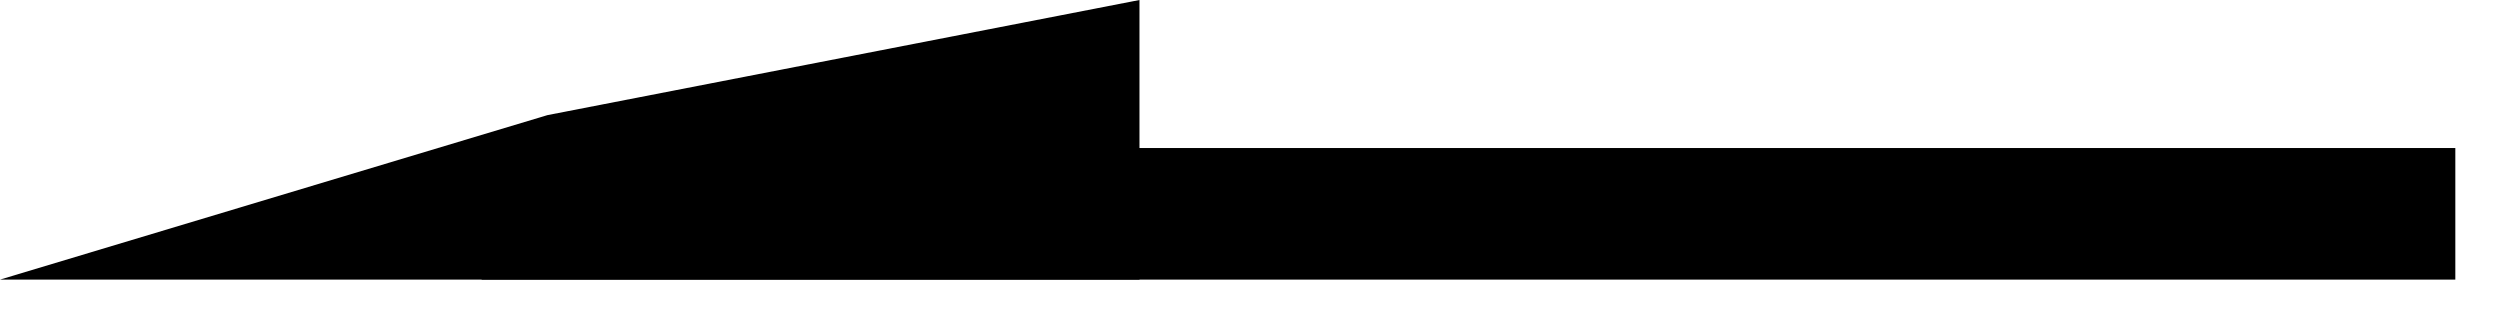
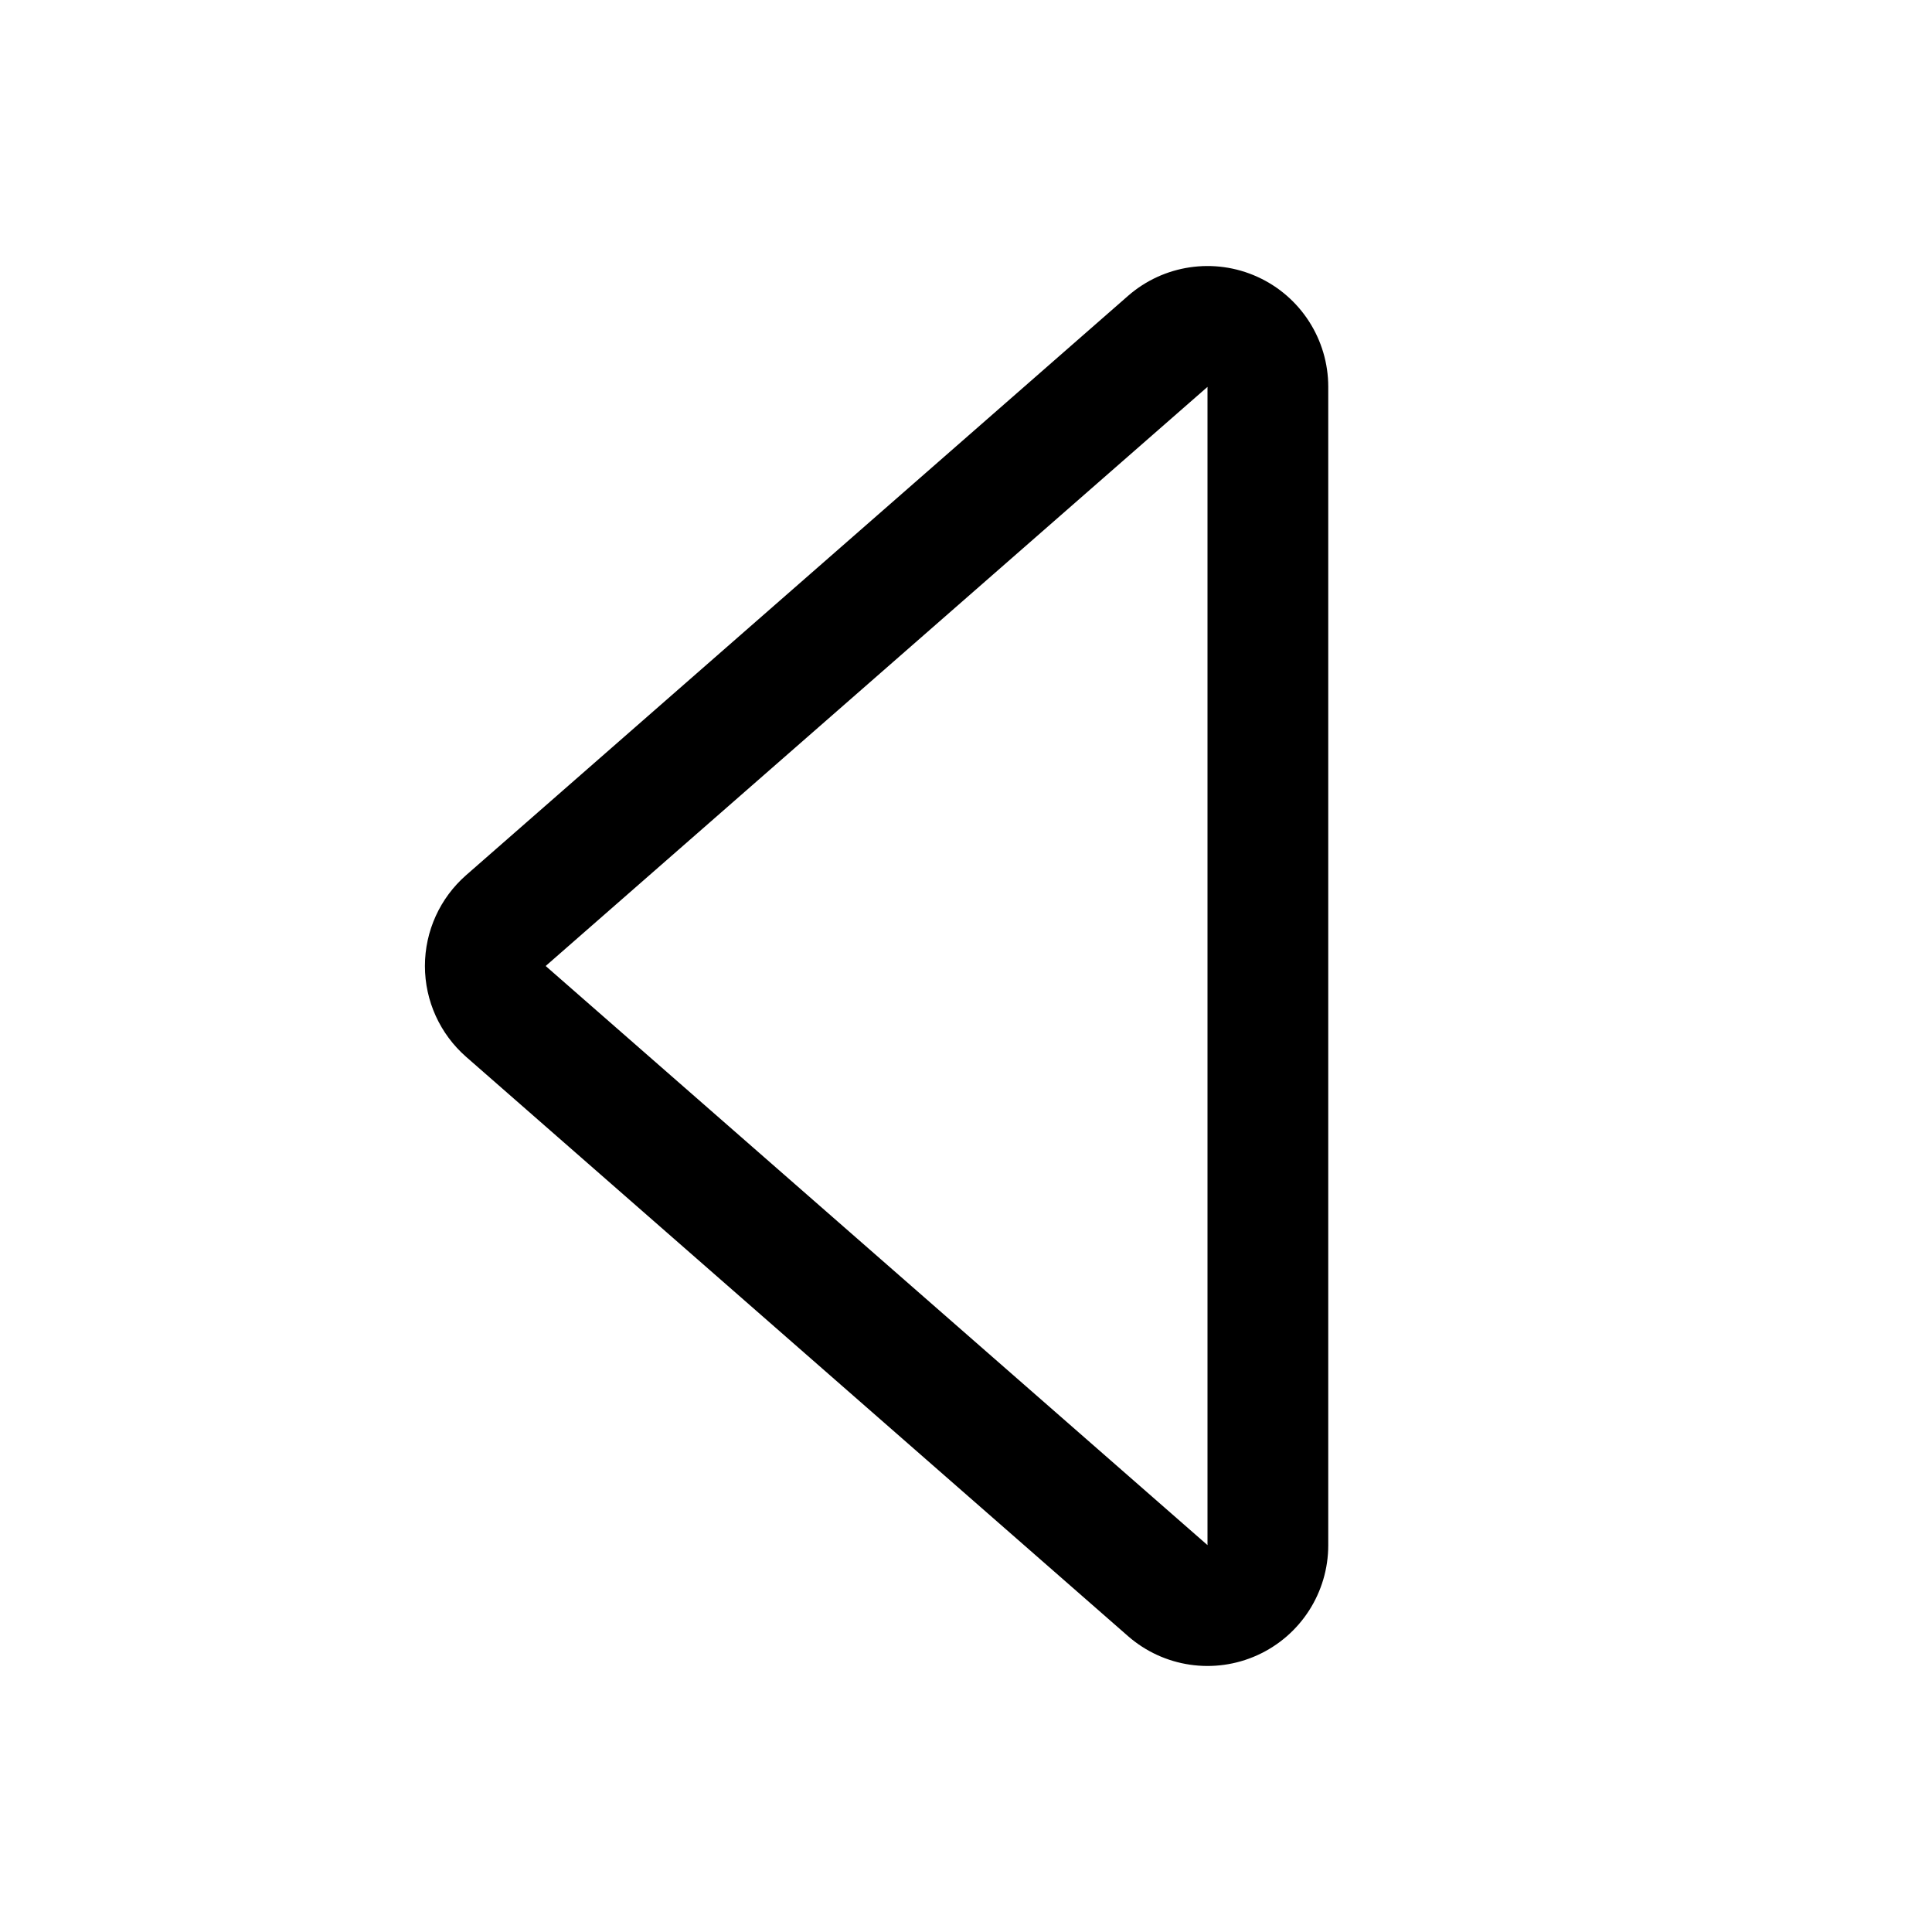
- <svg xmlns="http://www.w3.org/2000/svg" width="38" height="5" viewBox="0 0 38 5" fill="none">
-   <line x1="37.321" y1="3.25" x2="7.321" y2="3.25" stroke="black" stroke-width="2" />
-   <path d="M17.32 -3.02842e-06L17.32 4.25L7.43094e-07 4.25L8.321 1.75L17.32 -3.02842e-06Z" fill="black" />
+ <svg xmlns="http://www.w3.org/2000/svg" width="16" height="16" viewBox="0 0 16 16">
+   <path d="M10 12.796V3.204L4.519 8 10 12.796zm-.659.753-5.48-4.796a1 1 0 0 1 0-1.506l5.48-4.796A1 1 0 0 1 11 3.204v9.592a1 1 0 0 1-1.659.753z" />
</svg>
